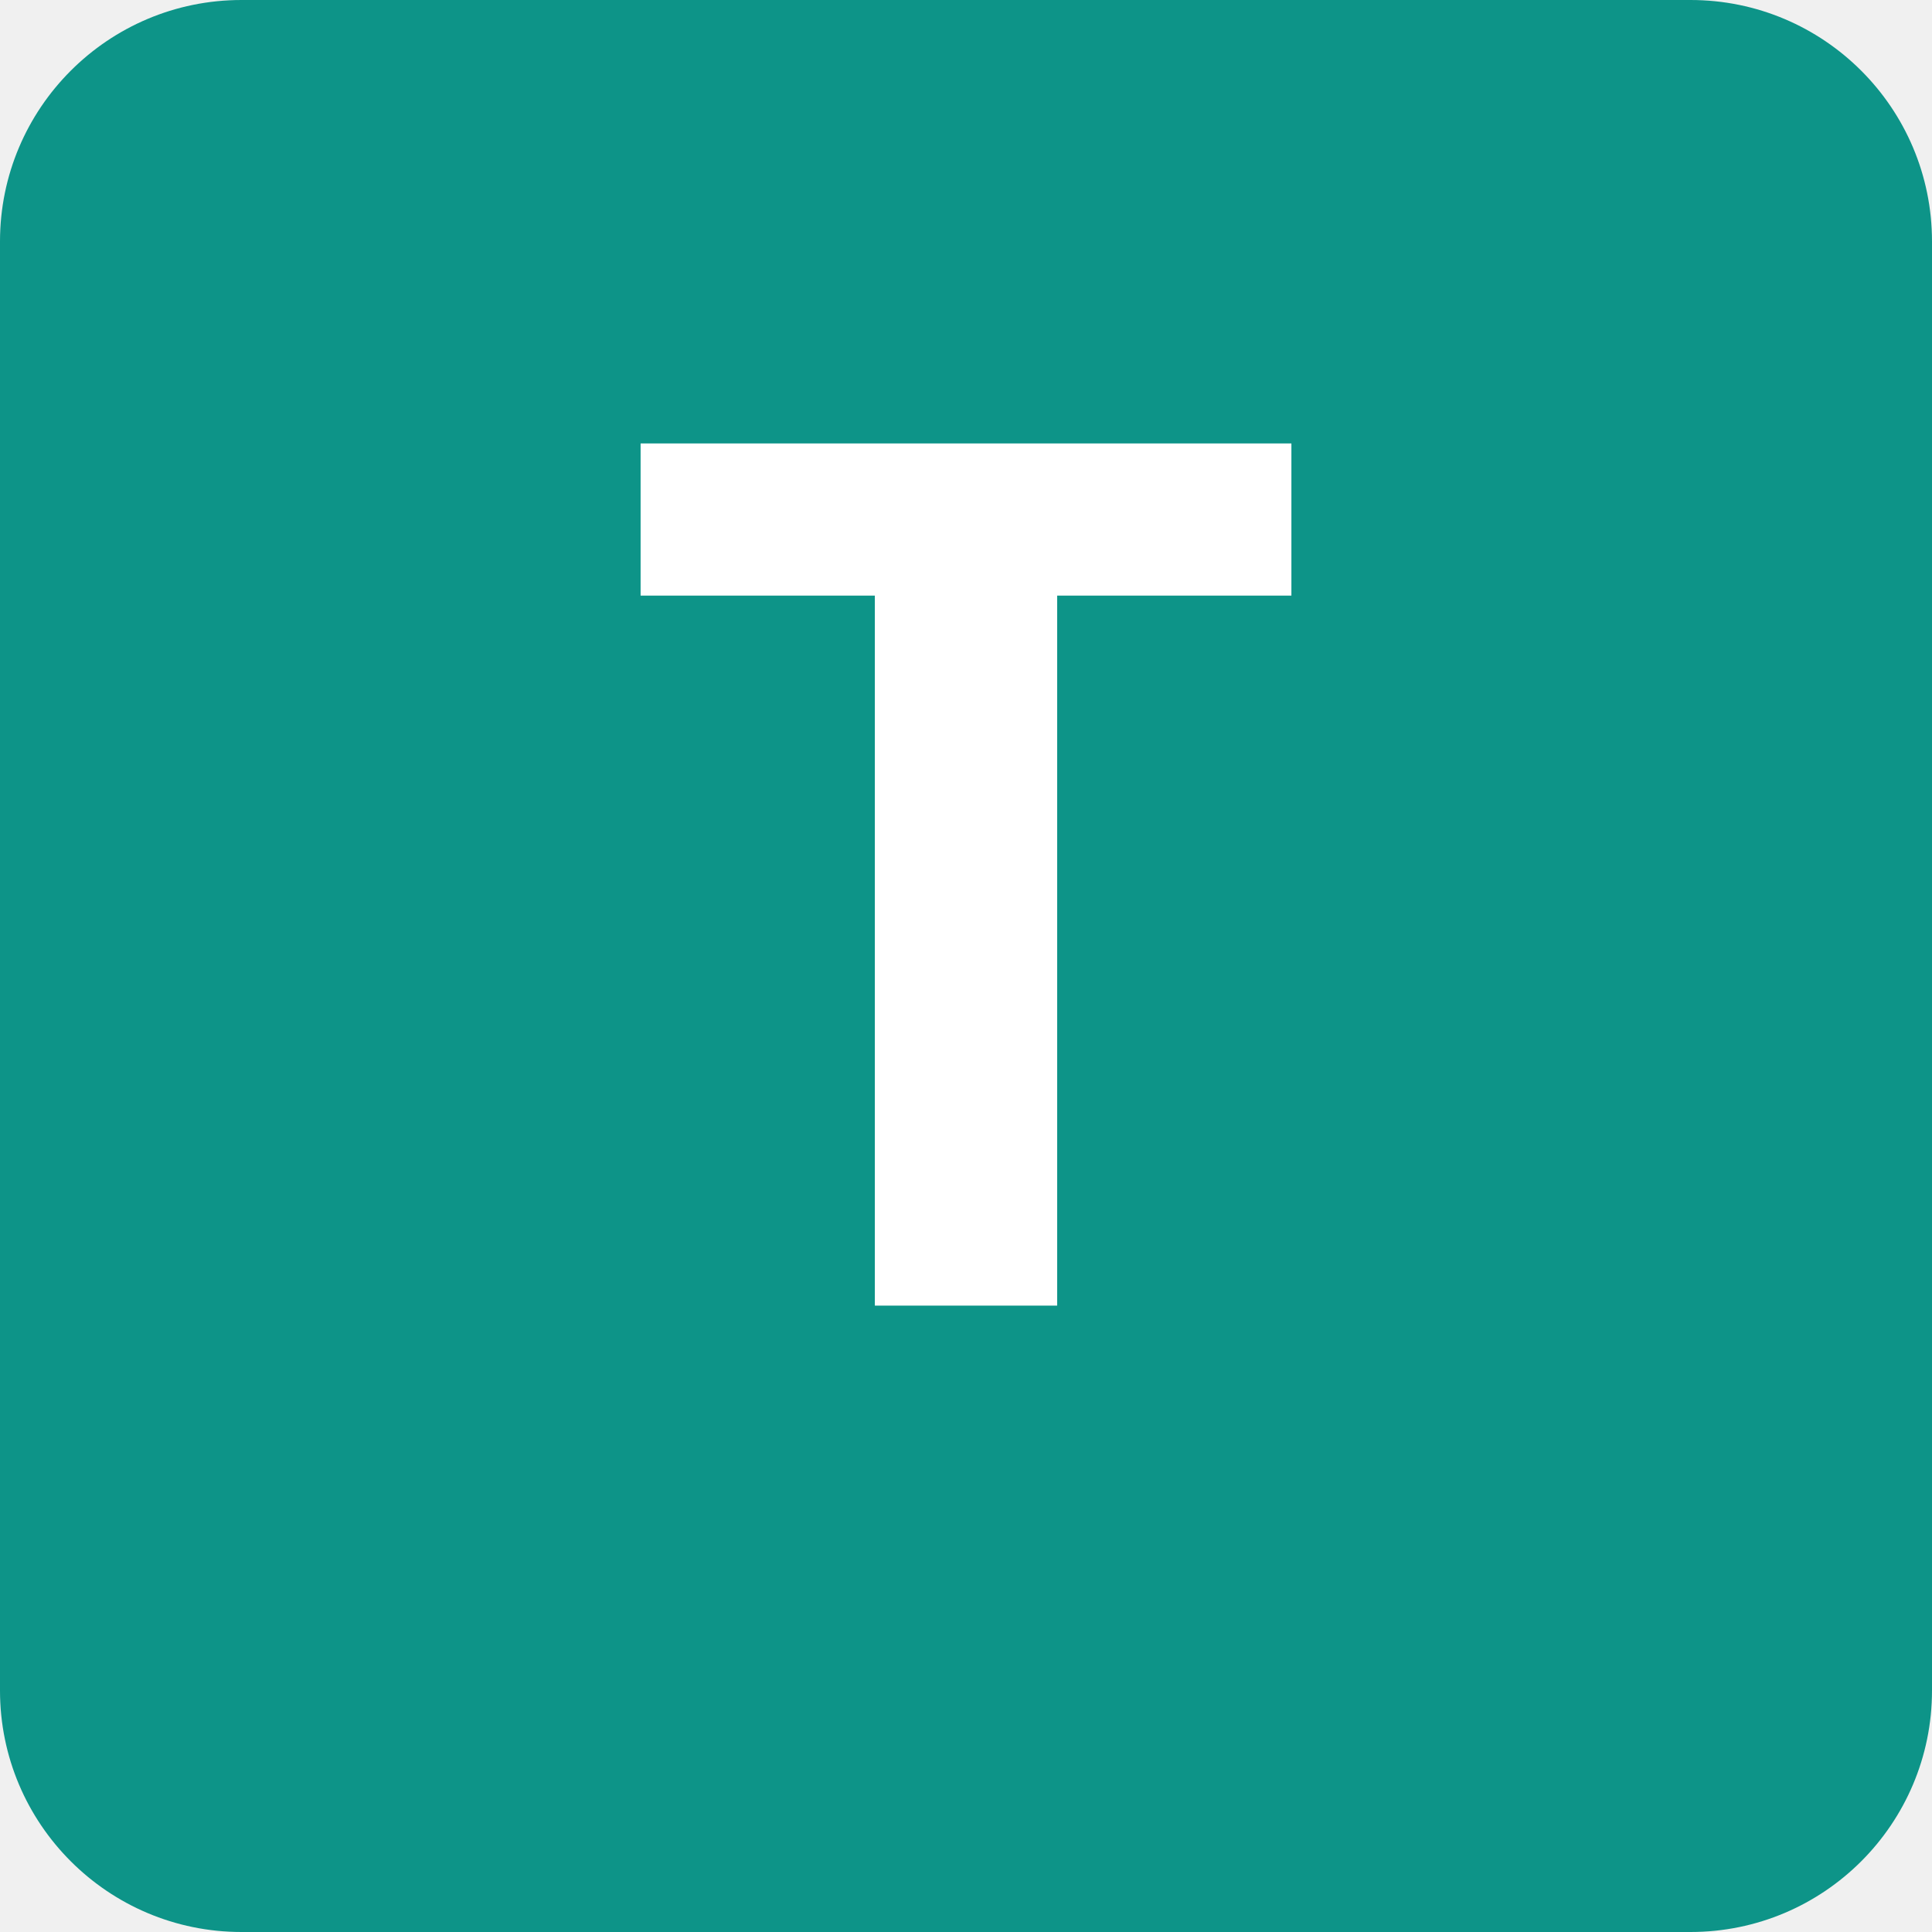
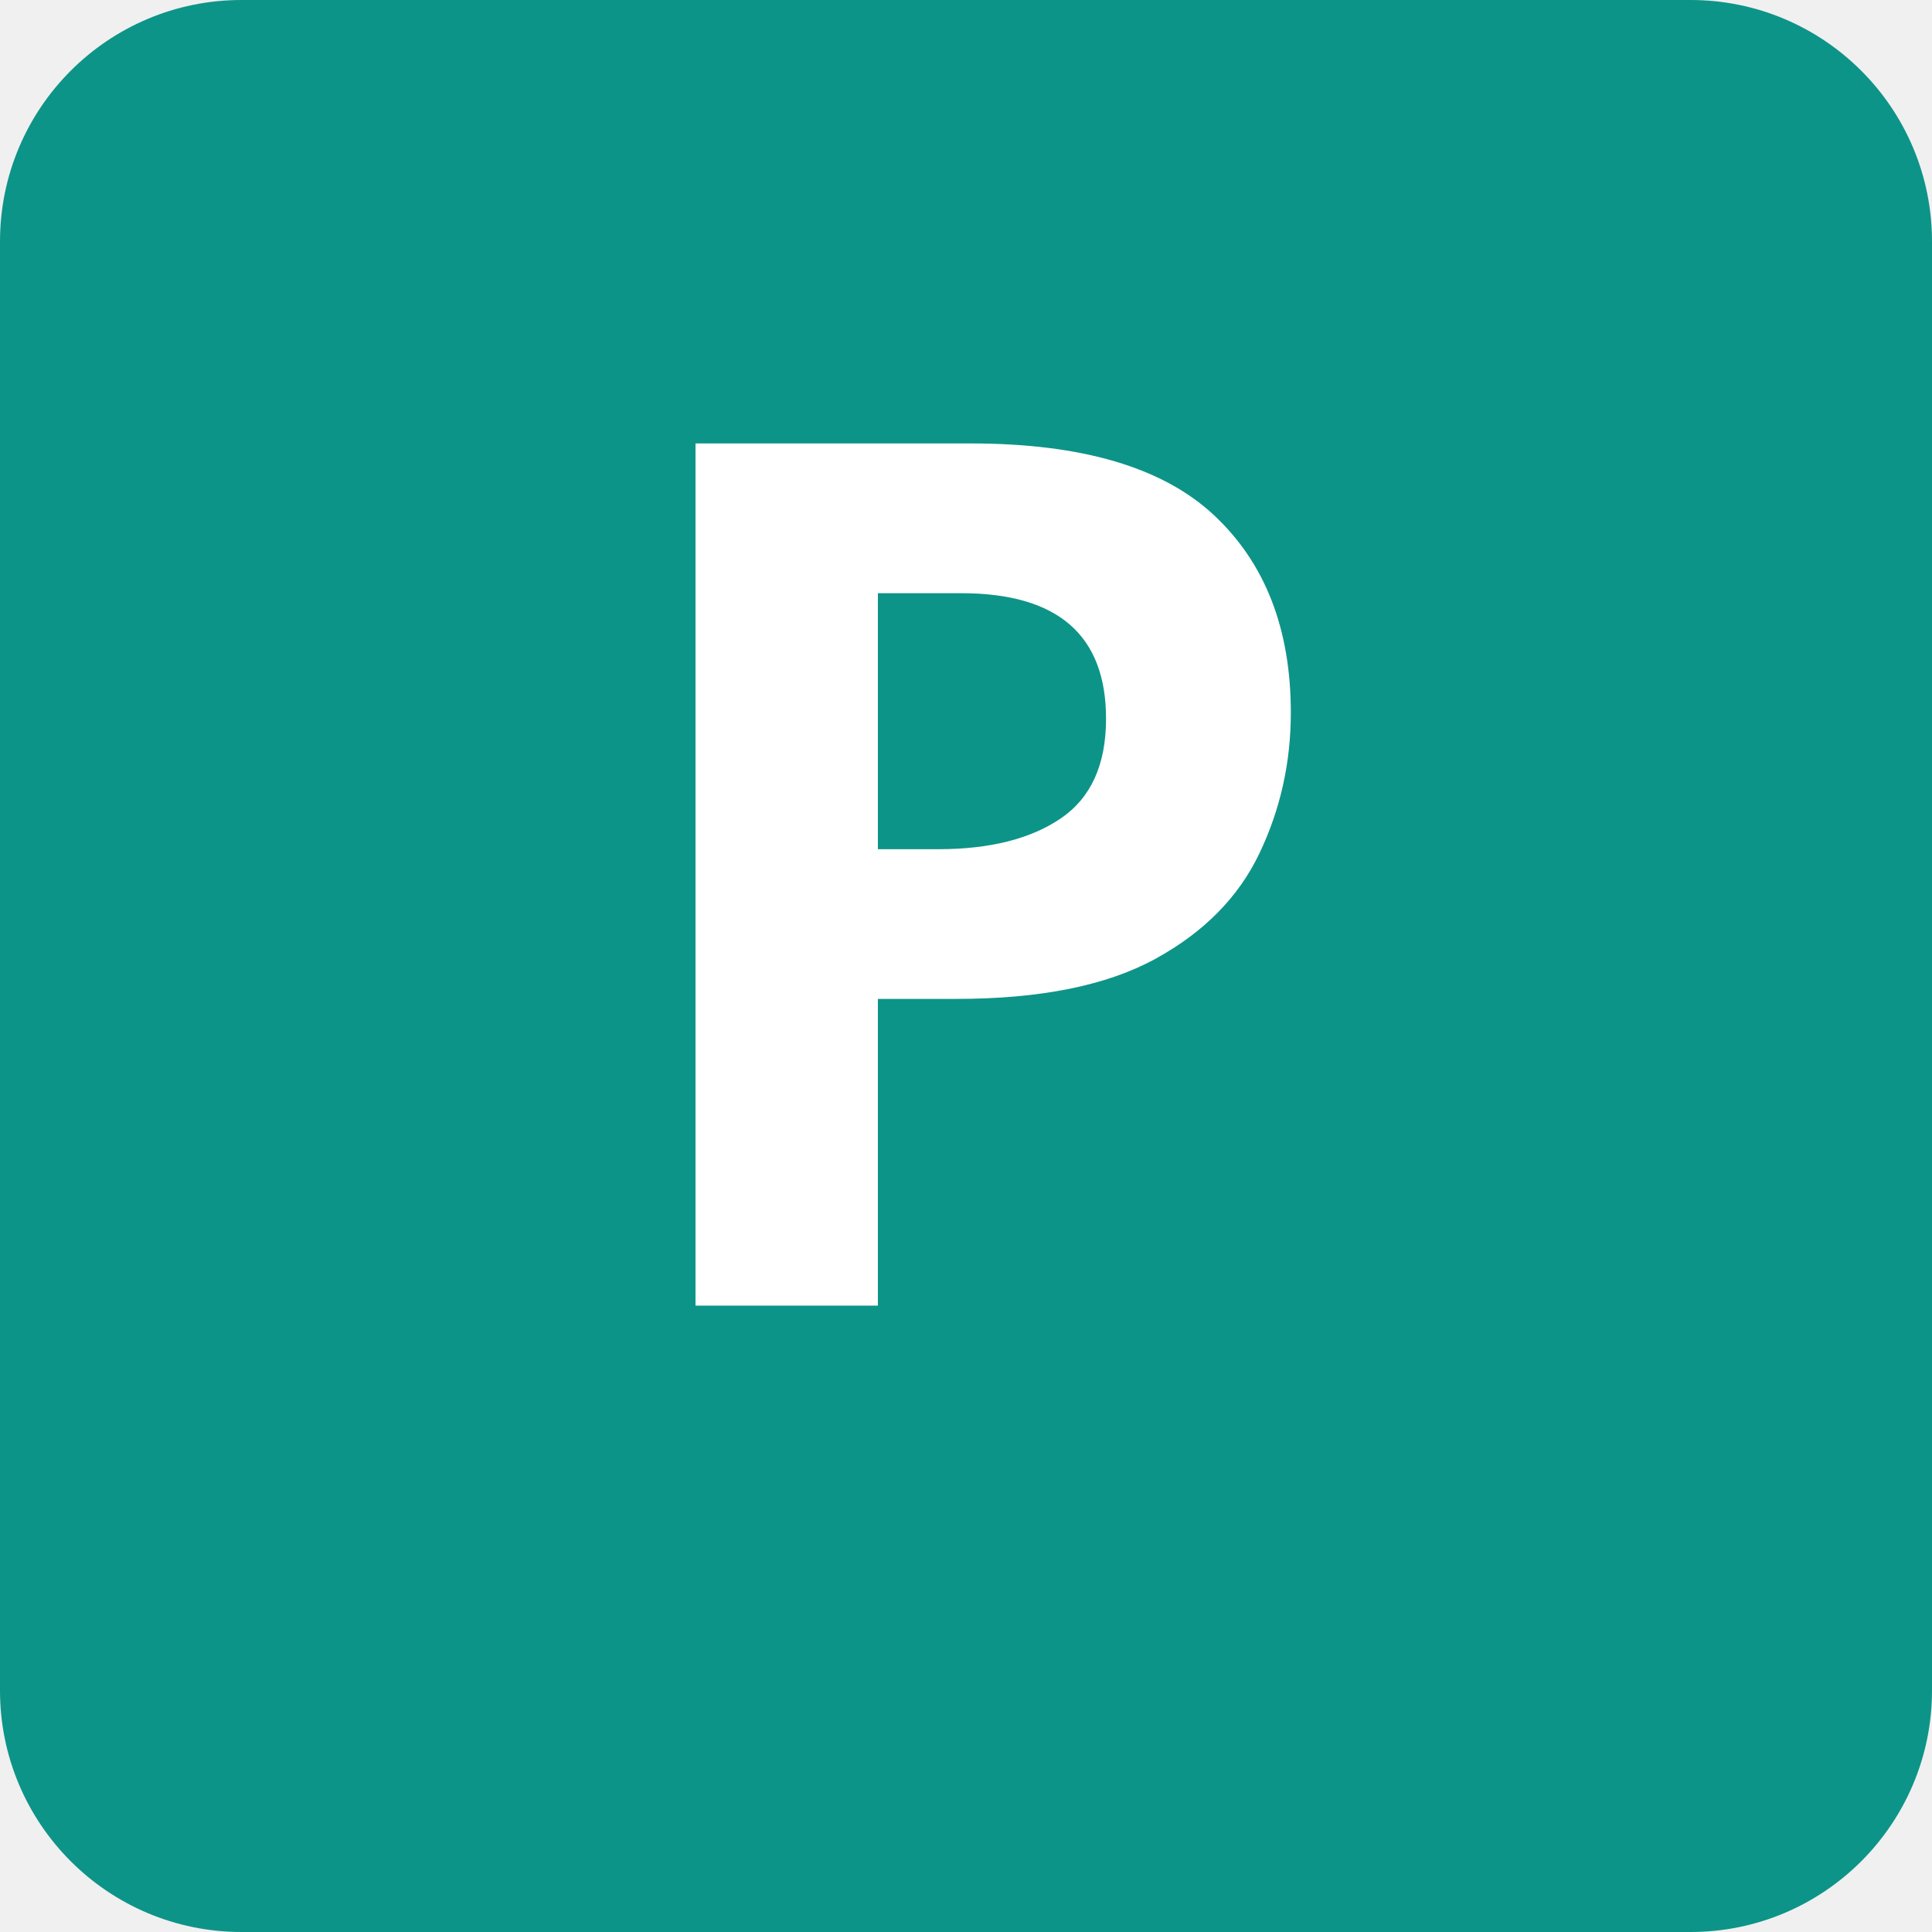
<svg xmlns="http://www.w3.org/2000/svg" width="512" height="512" viewBox="0 0 512 512">
  <rect width="512" height="512" rx="64" fill="#0d9488" />
-   <text x="256" y="346" font-family="Segoe UI, system-ui, sans-serif" font-size="320" font-weight="700" fill="white" text-anchor="middle">T</text>
+   <text x="256" y="346" font-family="Segoe UI, system-ui, sans-serif" font-size="320" font-weight="700" fill="white" text-anchor="middle">P</text>
</svg>
